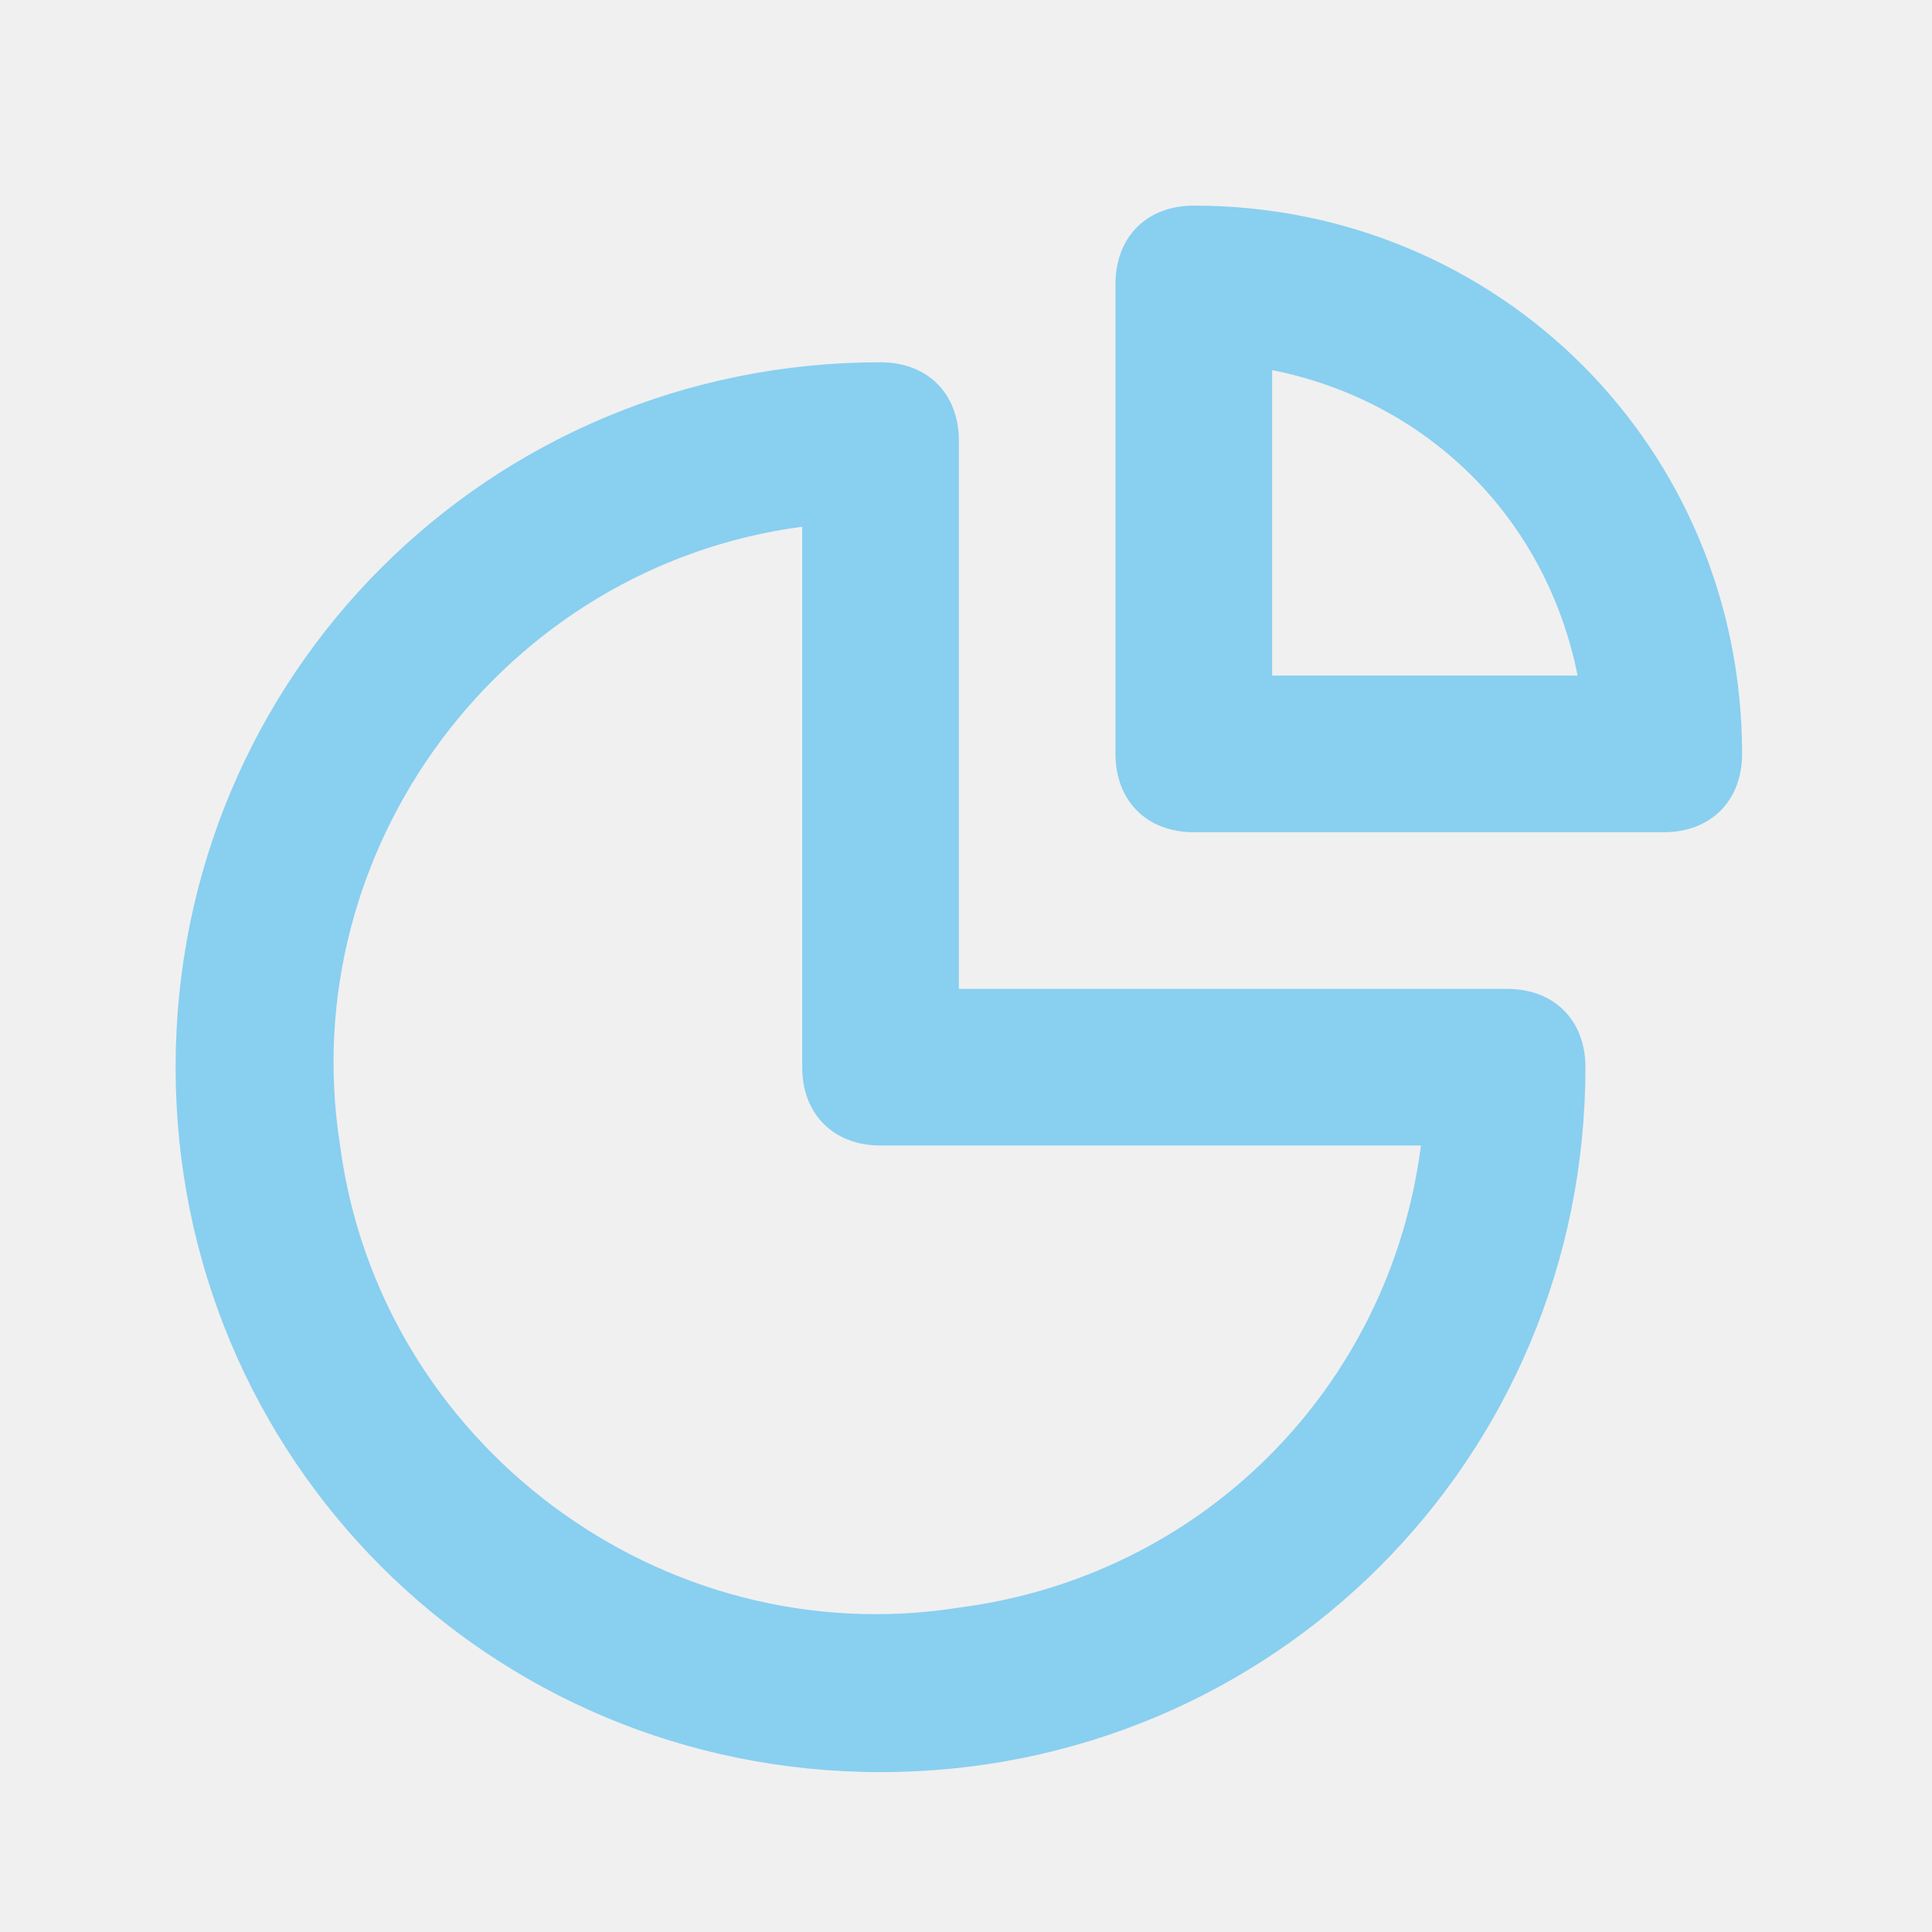
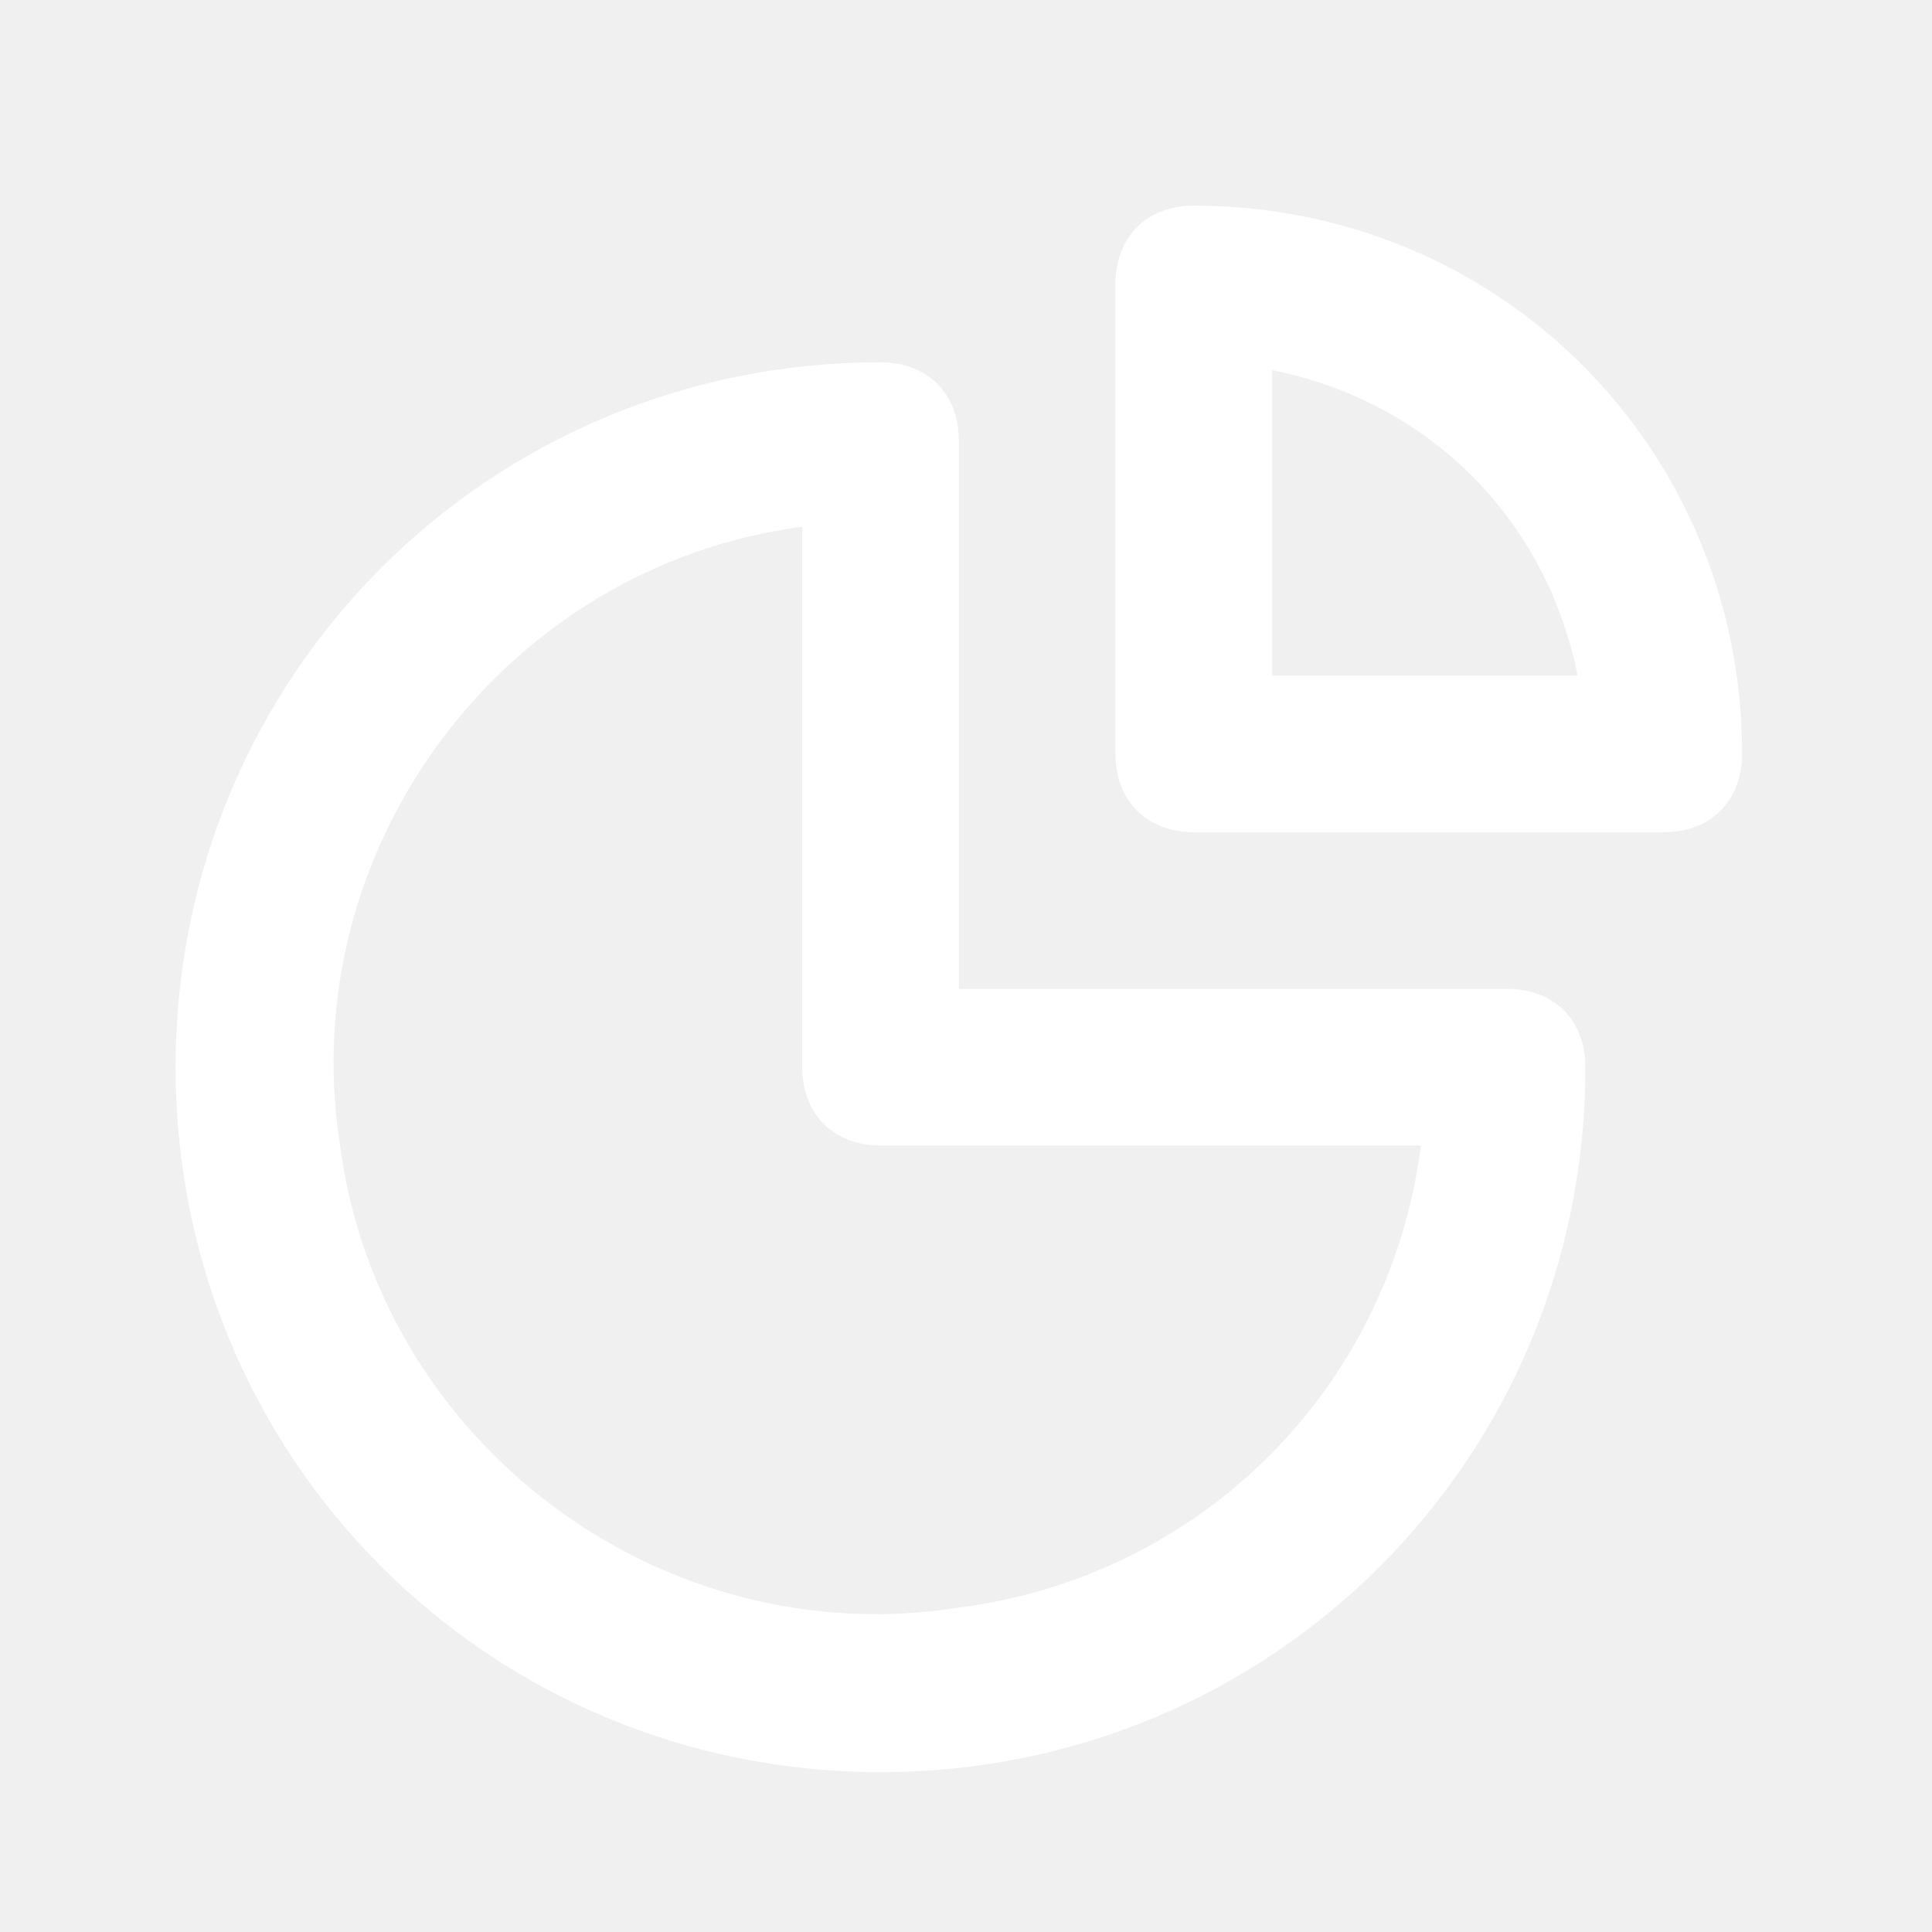
<svg xmlns="http://www.w3.org/2000/svg" width="37" height="37" viewBox="0 0 37 37" fill="none">
-   <path d="M28.863 18.938H18.363V8.438C18.363 7.537 17.763 6.938 16.863 6.938C9.363 6.938 3.363 12.938 3.363 20.438C3.363 27.938 9.363 33.938 16.863 33.938C24.363 33.938 30.363 27.938 30.363 20.438C30.363 19.538 29.763 18.938 28.863 18.938ZM18.363 30.788C12.663 31.688 7.263 27.637 6.513 21.938C5.613 16.238 9.663 10.838 15.363 10.088V20.438C15.363 21.337 15.963 21.938 16.863 21.938H27.213C26.613 26.587 23.013 30.188 18.363 30.788ZM22.863 3.938C21.963 3.938 21.363 4.537 21.363 5.438V14.438C21.363 15.338 21.963 15.938 22.863 15.938H31.863C32.763 15.938 33.363 15.338 33.363 14.438C33.363 8.588 28.713 3.938 22.863 3.938ZM24.363 12.938V7.088C27.363 7.688 29.613 9.938 30.213 12.938H24.363Z" fill="#89CFF0" />
+   <path d="M28.863 18.938H18.363V8.438C18.363 7.537 17.763 6.938 16.863 6.938C9.363 6.938 3.363 12.938 3.363 20.438C3.363 27.938 9.363 33.938 16.863 33.938C24.363 33.938 30.363 27.938 30.363 20.438C30.363 19.538 29.763 18.938 28.863 18.938ZM18.363 30.788C12.663 31.688 7.263 27.637 6.513 21.938C5.613 16.238 9.663 10.838 15.363 10.088V20.438C15.363 21.337 15.963 21.938 16.863 21.938H27.213C26.613 26.587 23.013 30.188 18.363 30.788ZM22.863 3.938C21.963 3.938 21.363 4.537 21.363 5.438V14.438C21.363 15.338 21.963 15.938 22.863 15.938H31.863C32.763 15.938 33.363 15.338 33.363 14.438C33.363 8.588 28.713 3.938 22.863 3.938ZM24.363 12.938V7.088C27.363 7.688 29.613 9.938 30.213 12.938H24.363Z" fill="#fff" />
</svg>
